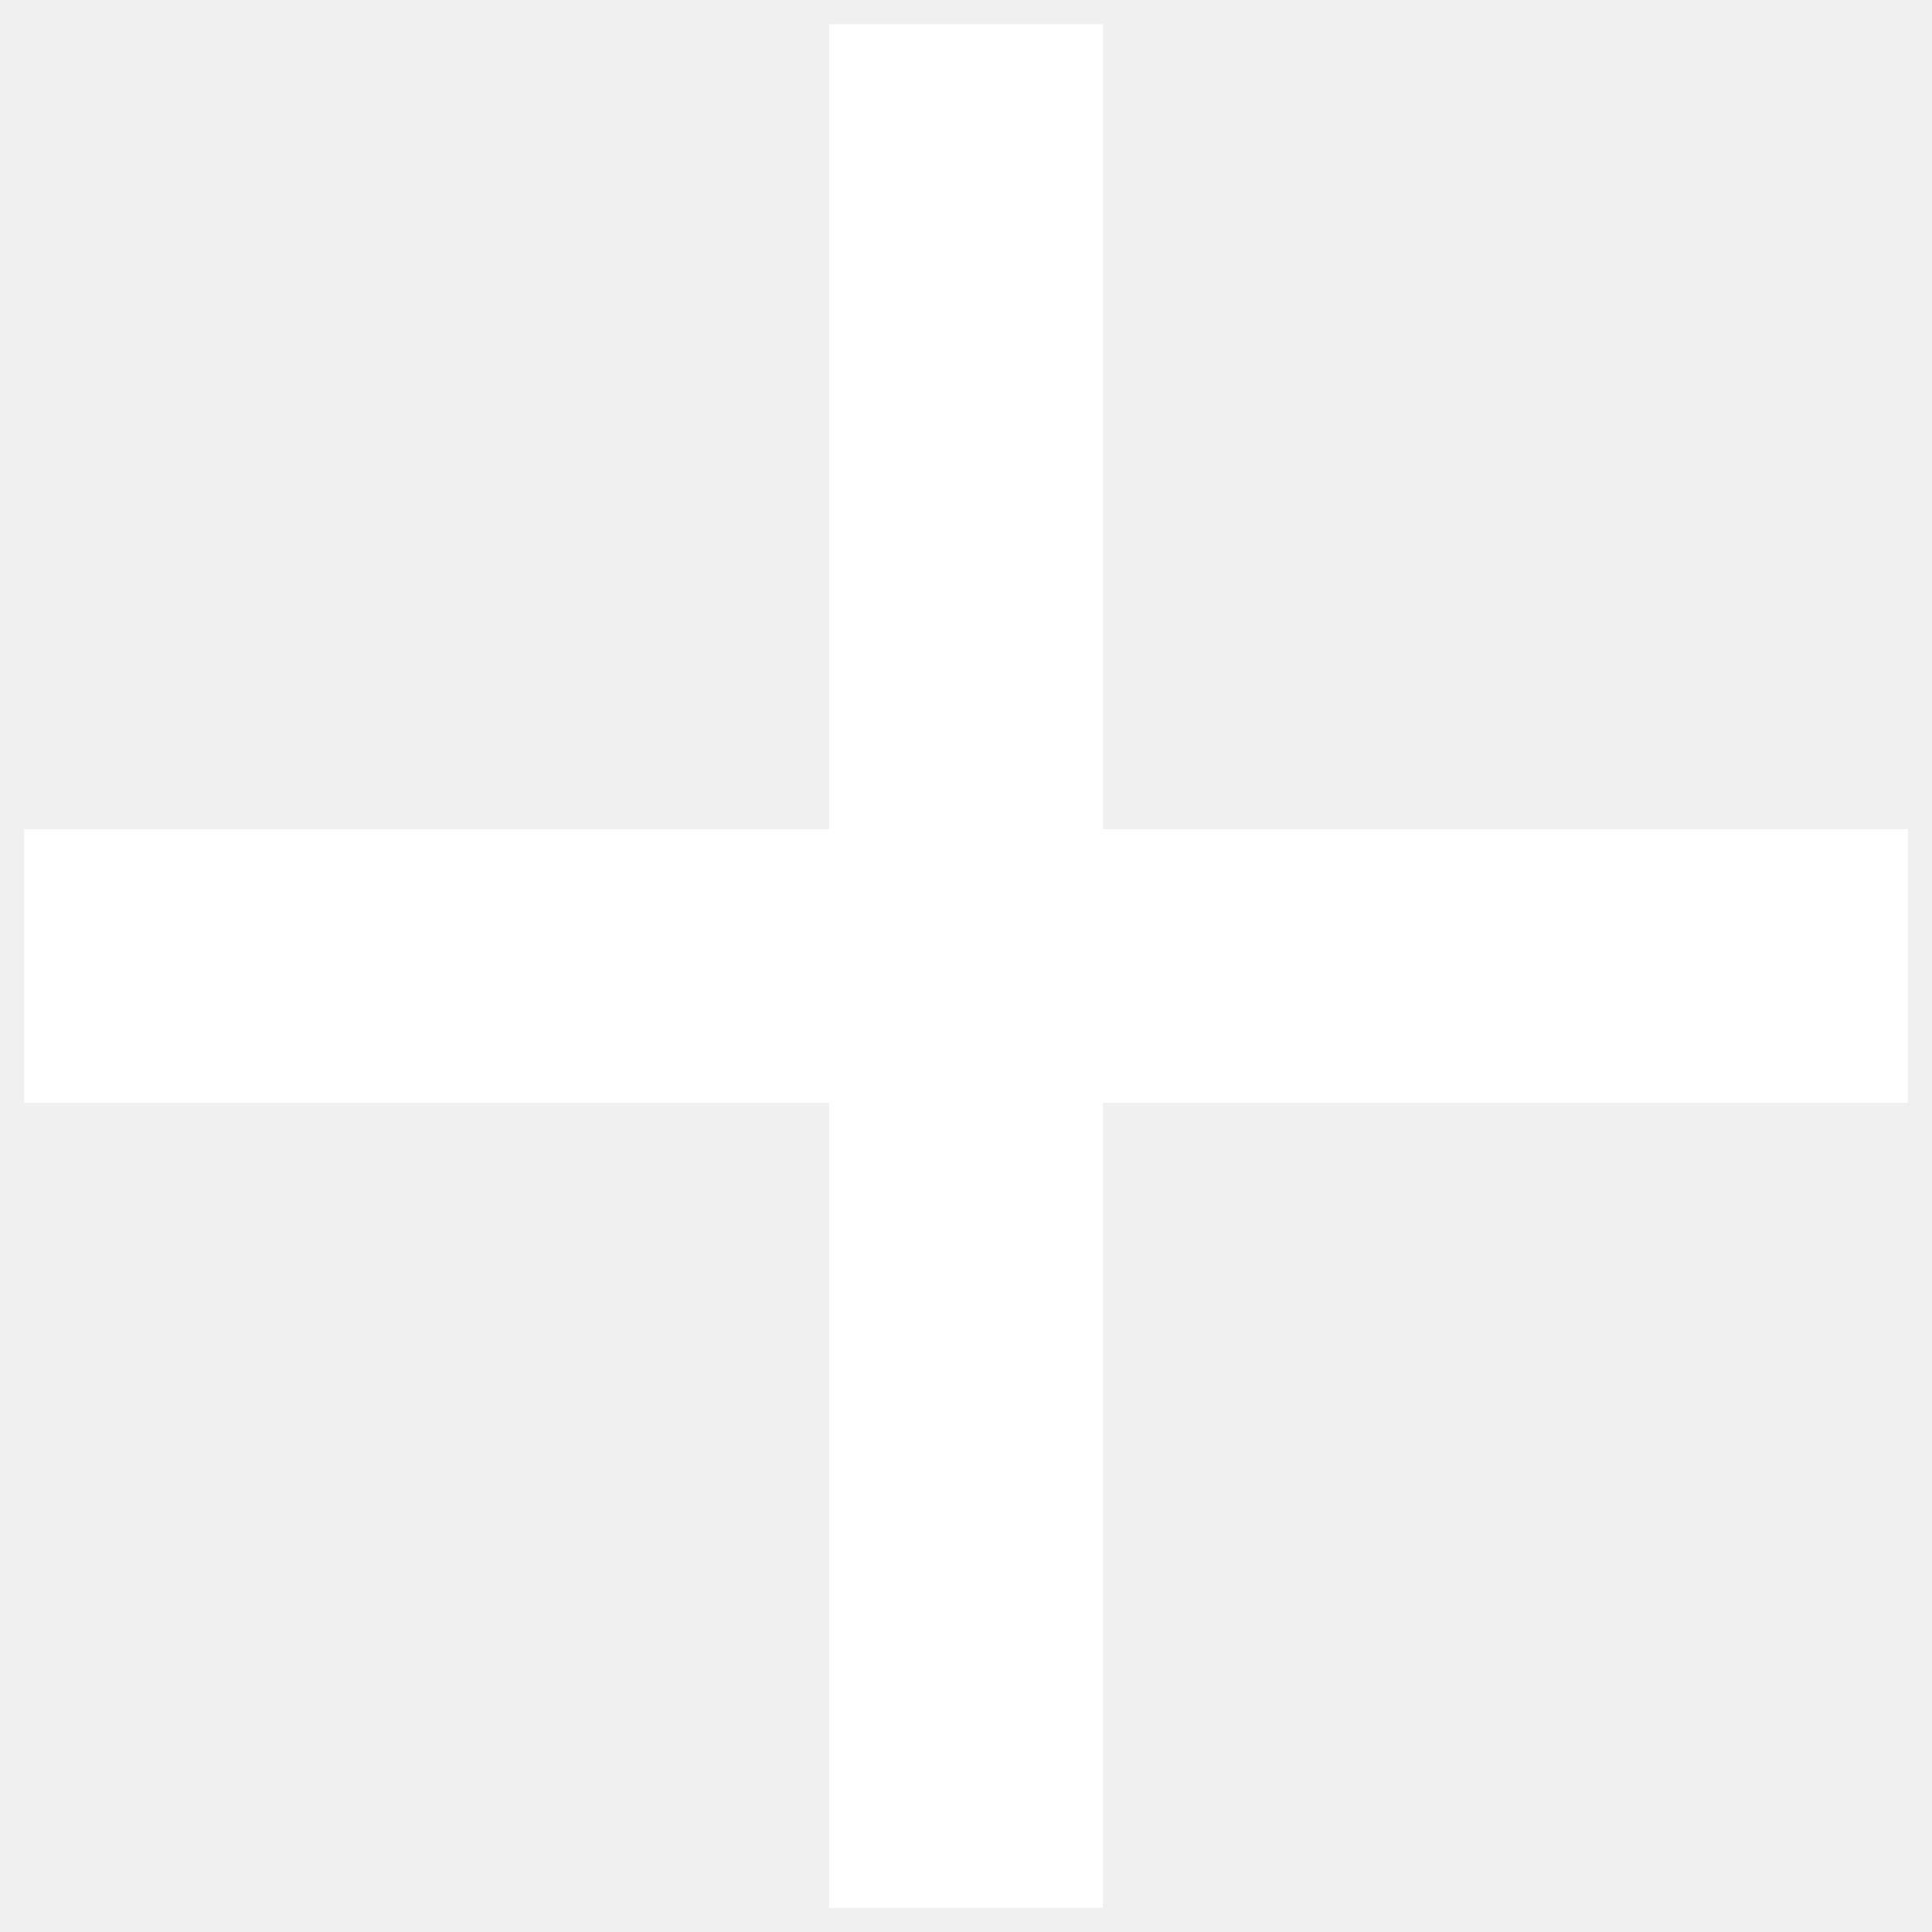
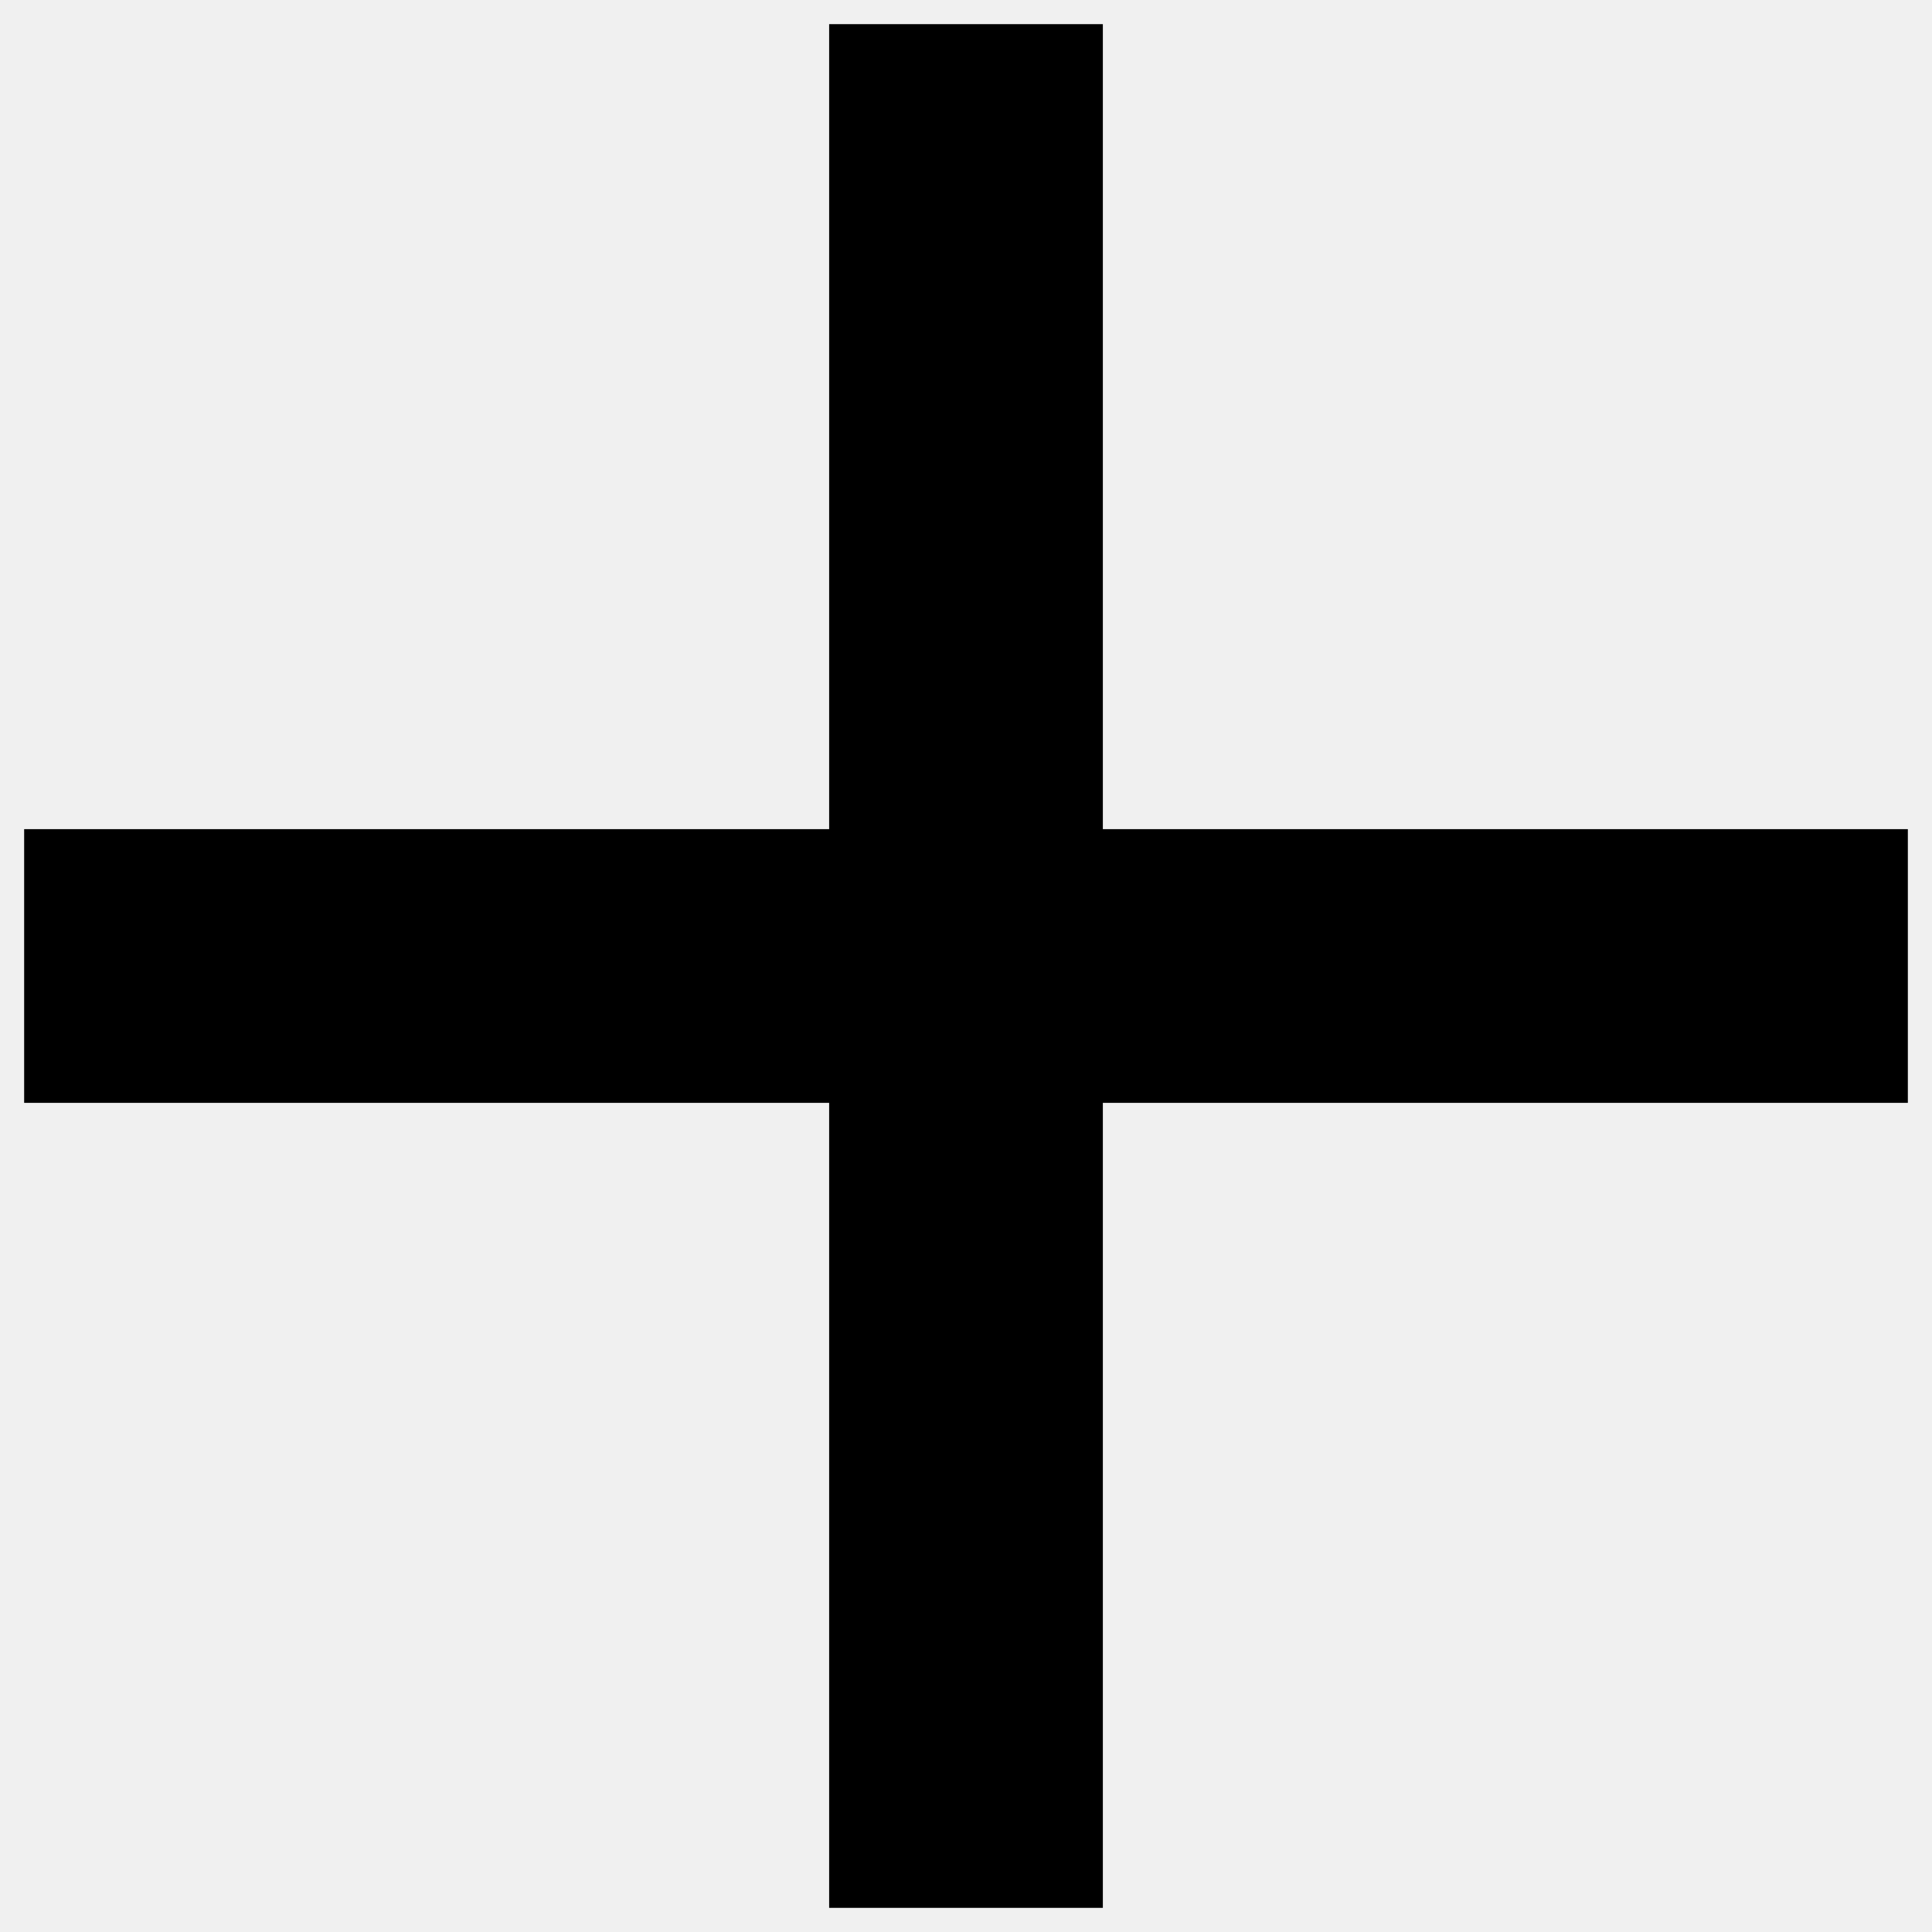
- <svg xmlns="http://www.w3.org/2000/svg" width="12" height="12" viewBox="0 0 12 12" fill="none">
-   <path d="M5.5 0.5V5.5H0.5V6.5H5.5V11.5H6.5V6.5H11.5V5.5H6.5V0.5H5.5Z" fill="white" stroke="white" stroke-width="0.7" />
+ <svg xmlns="http://www.w3.org/2000/svg" width="12" height="12" viewBox="0 0 12 12" fill="currentColor">
+   <path d="M5.5 0.5V5.5H0.5V6.5H5.5V11.5H6.5V6.5H11.5V5.5H6.5V0.5H5.5Z" fill="currentColor" stroke="currentColor" stroke-width="0.7" />
</svg>
